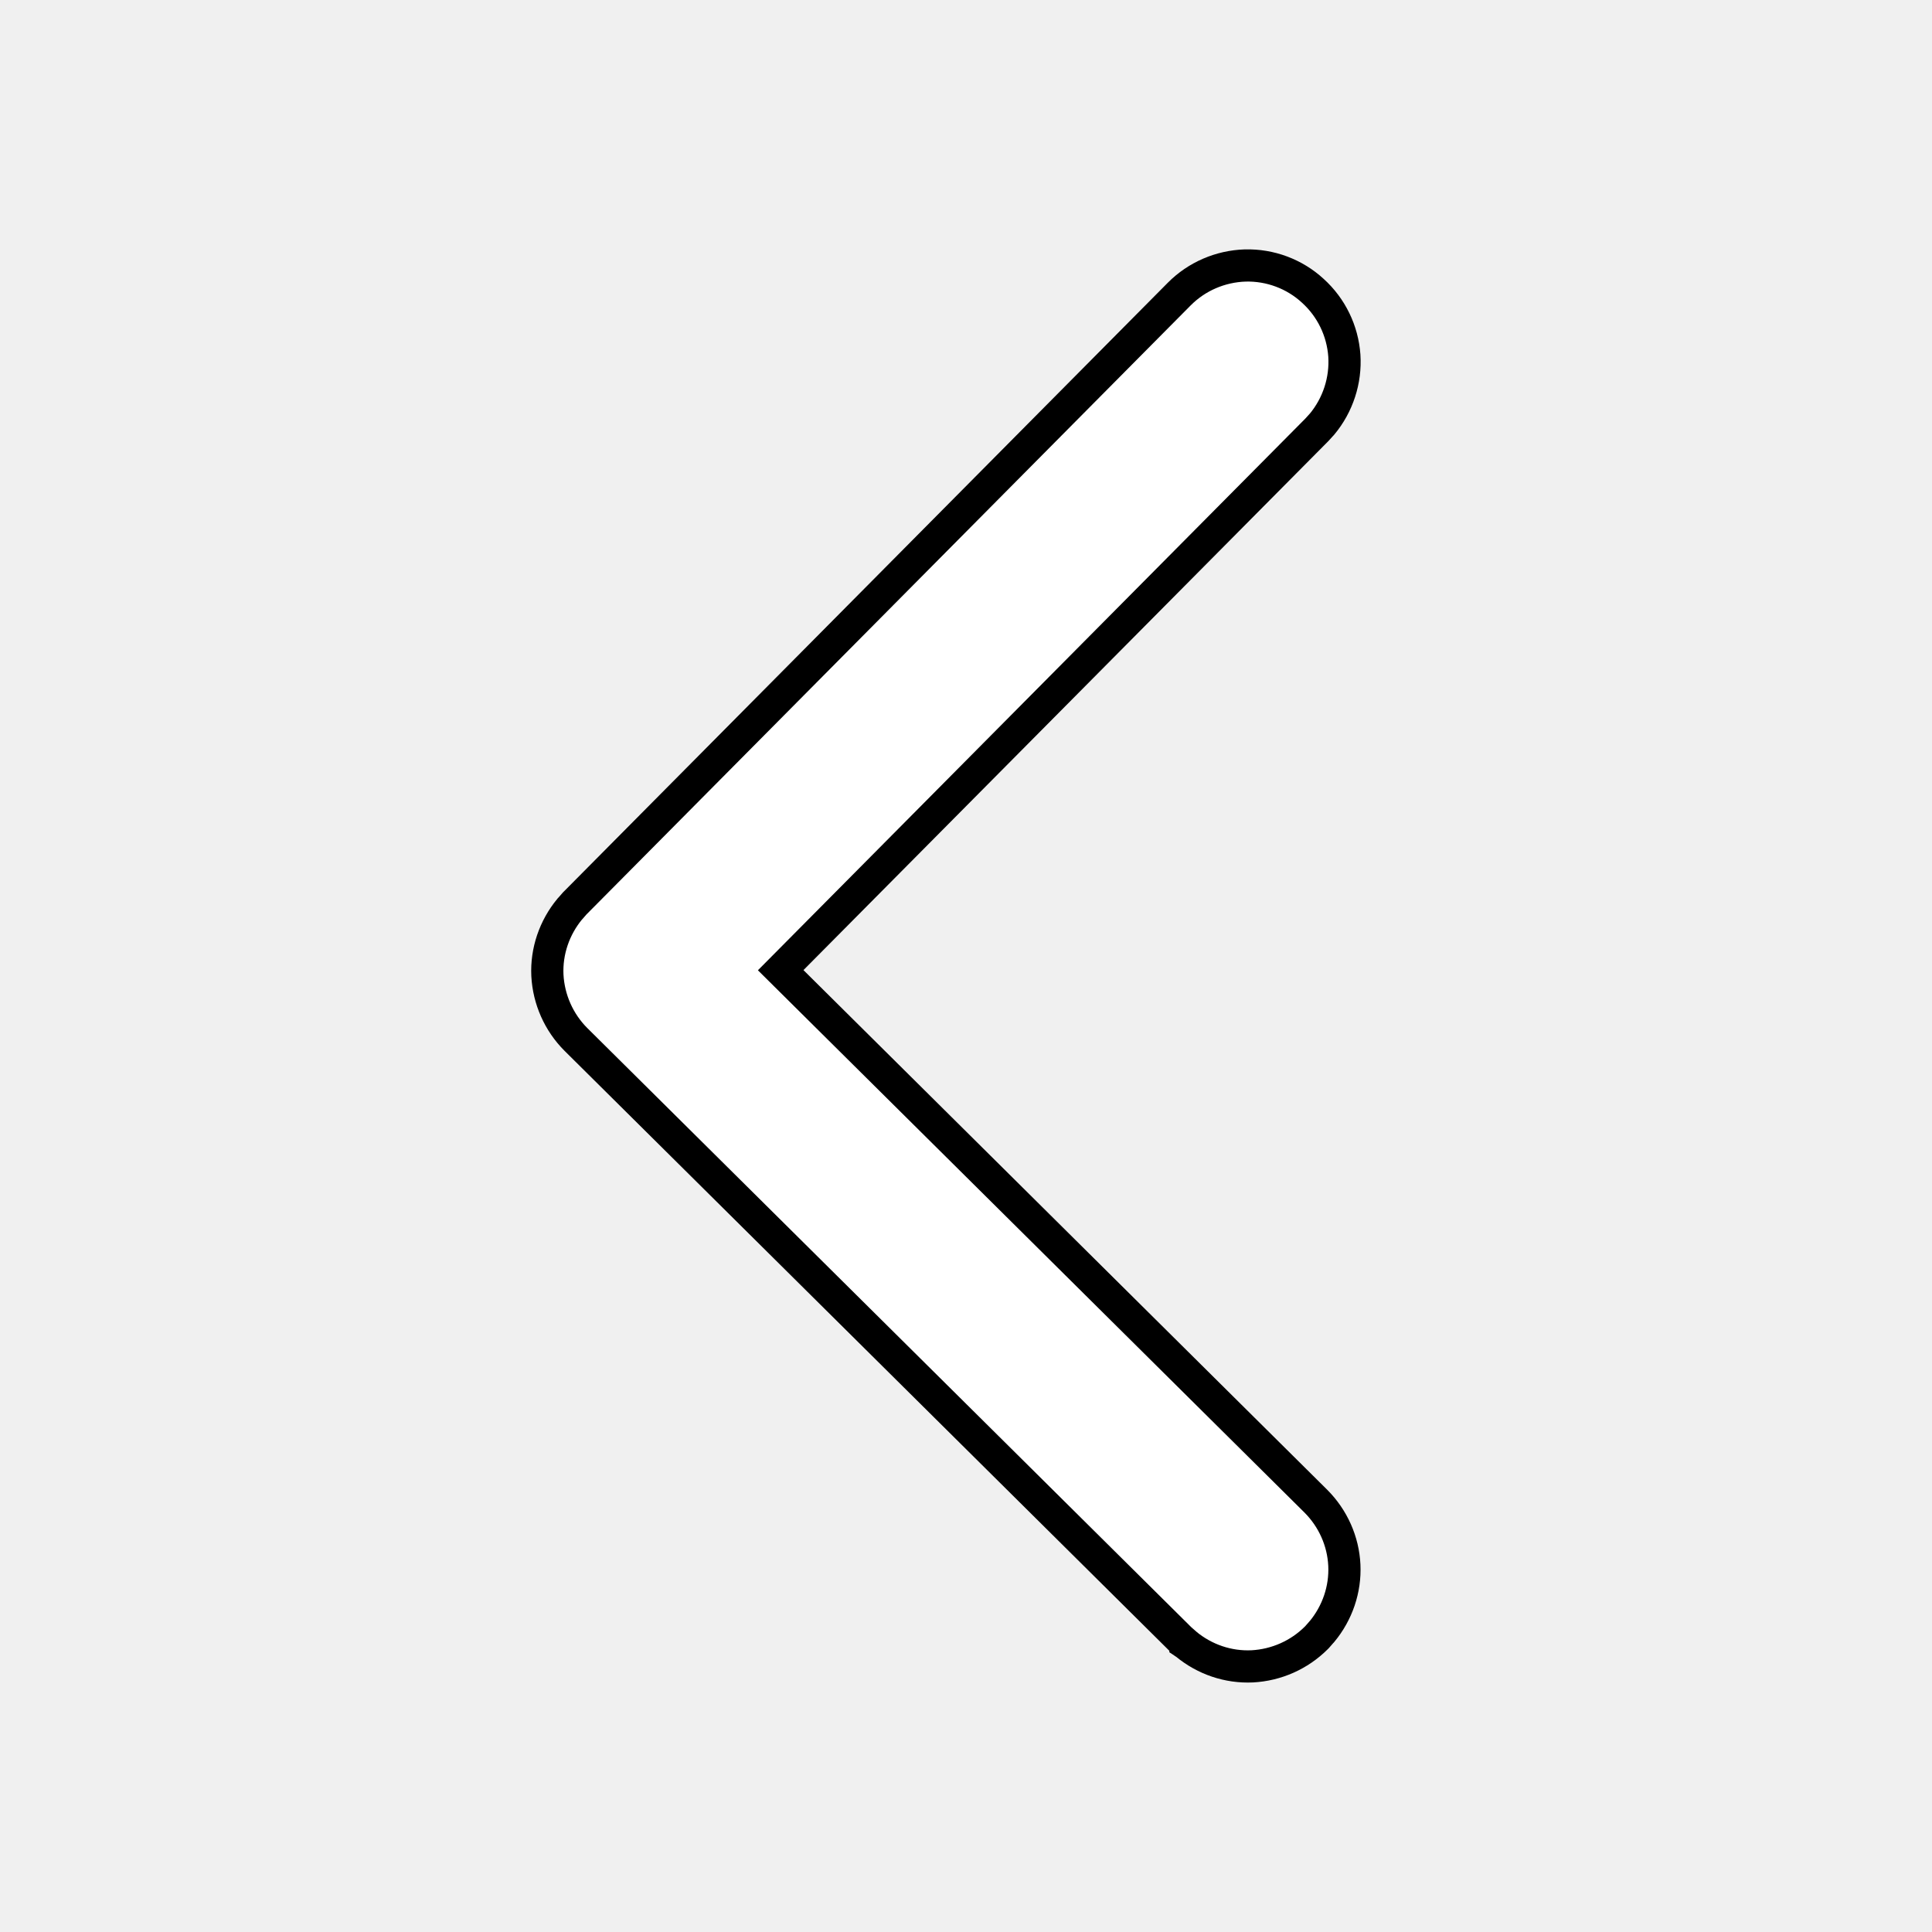
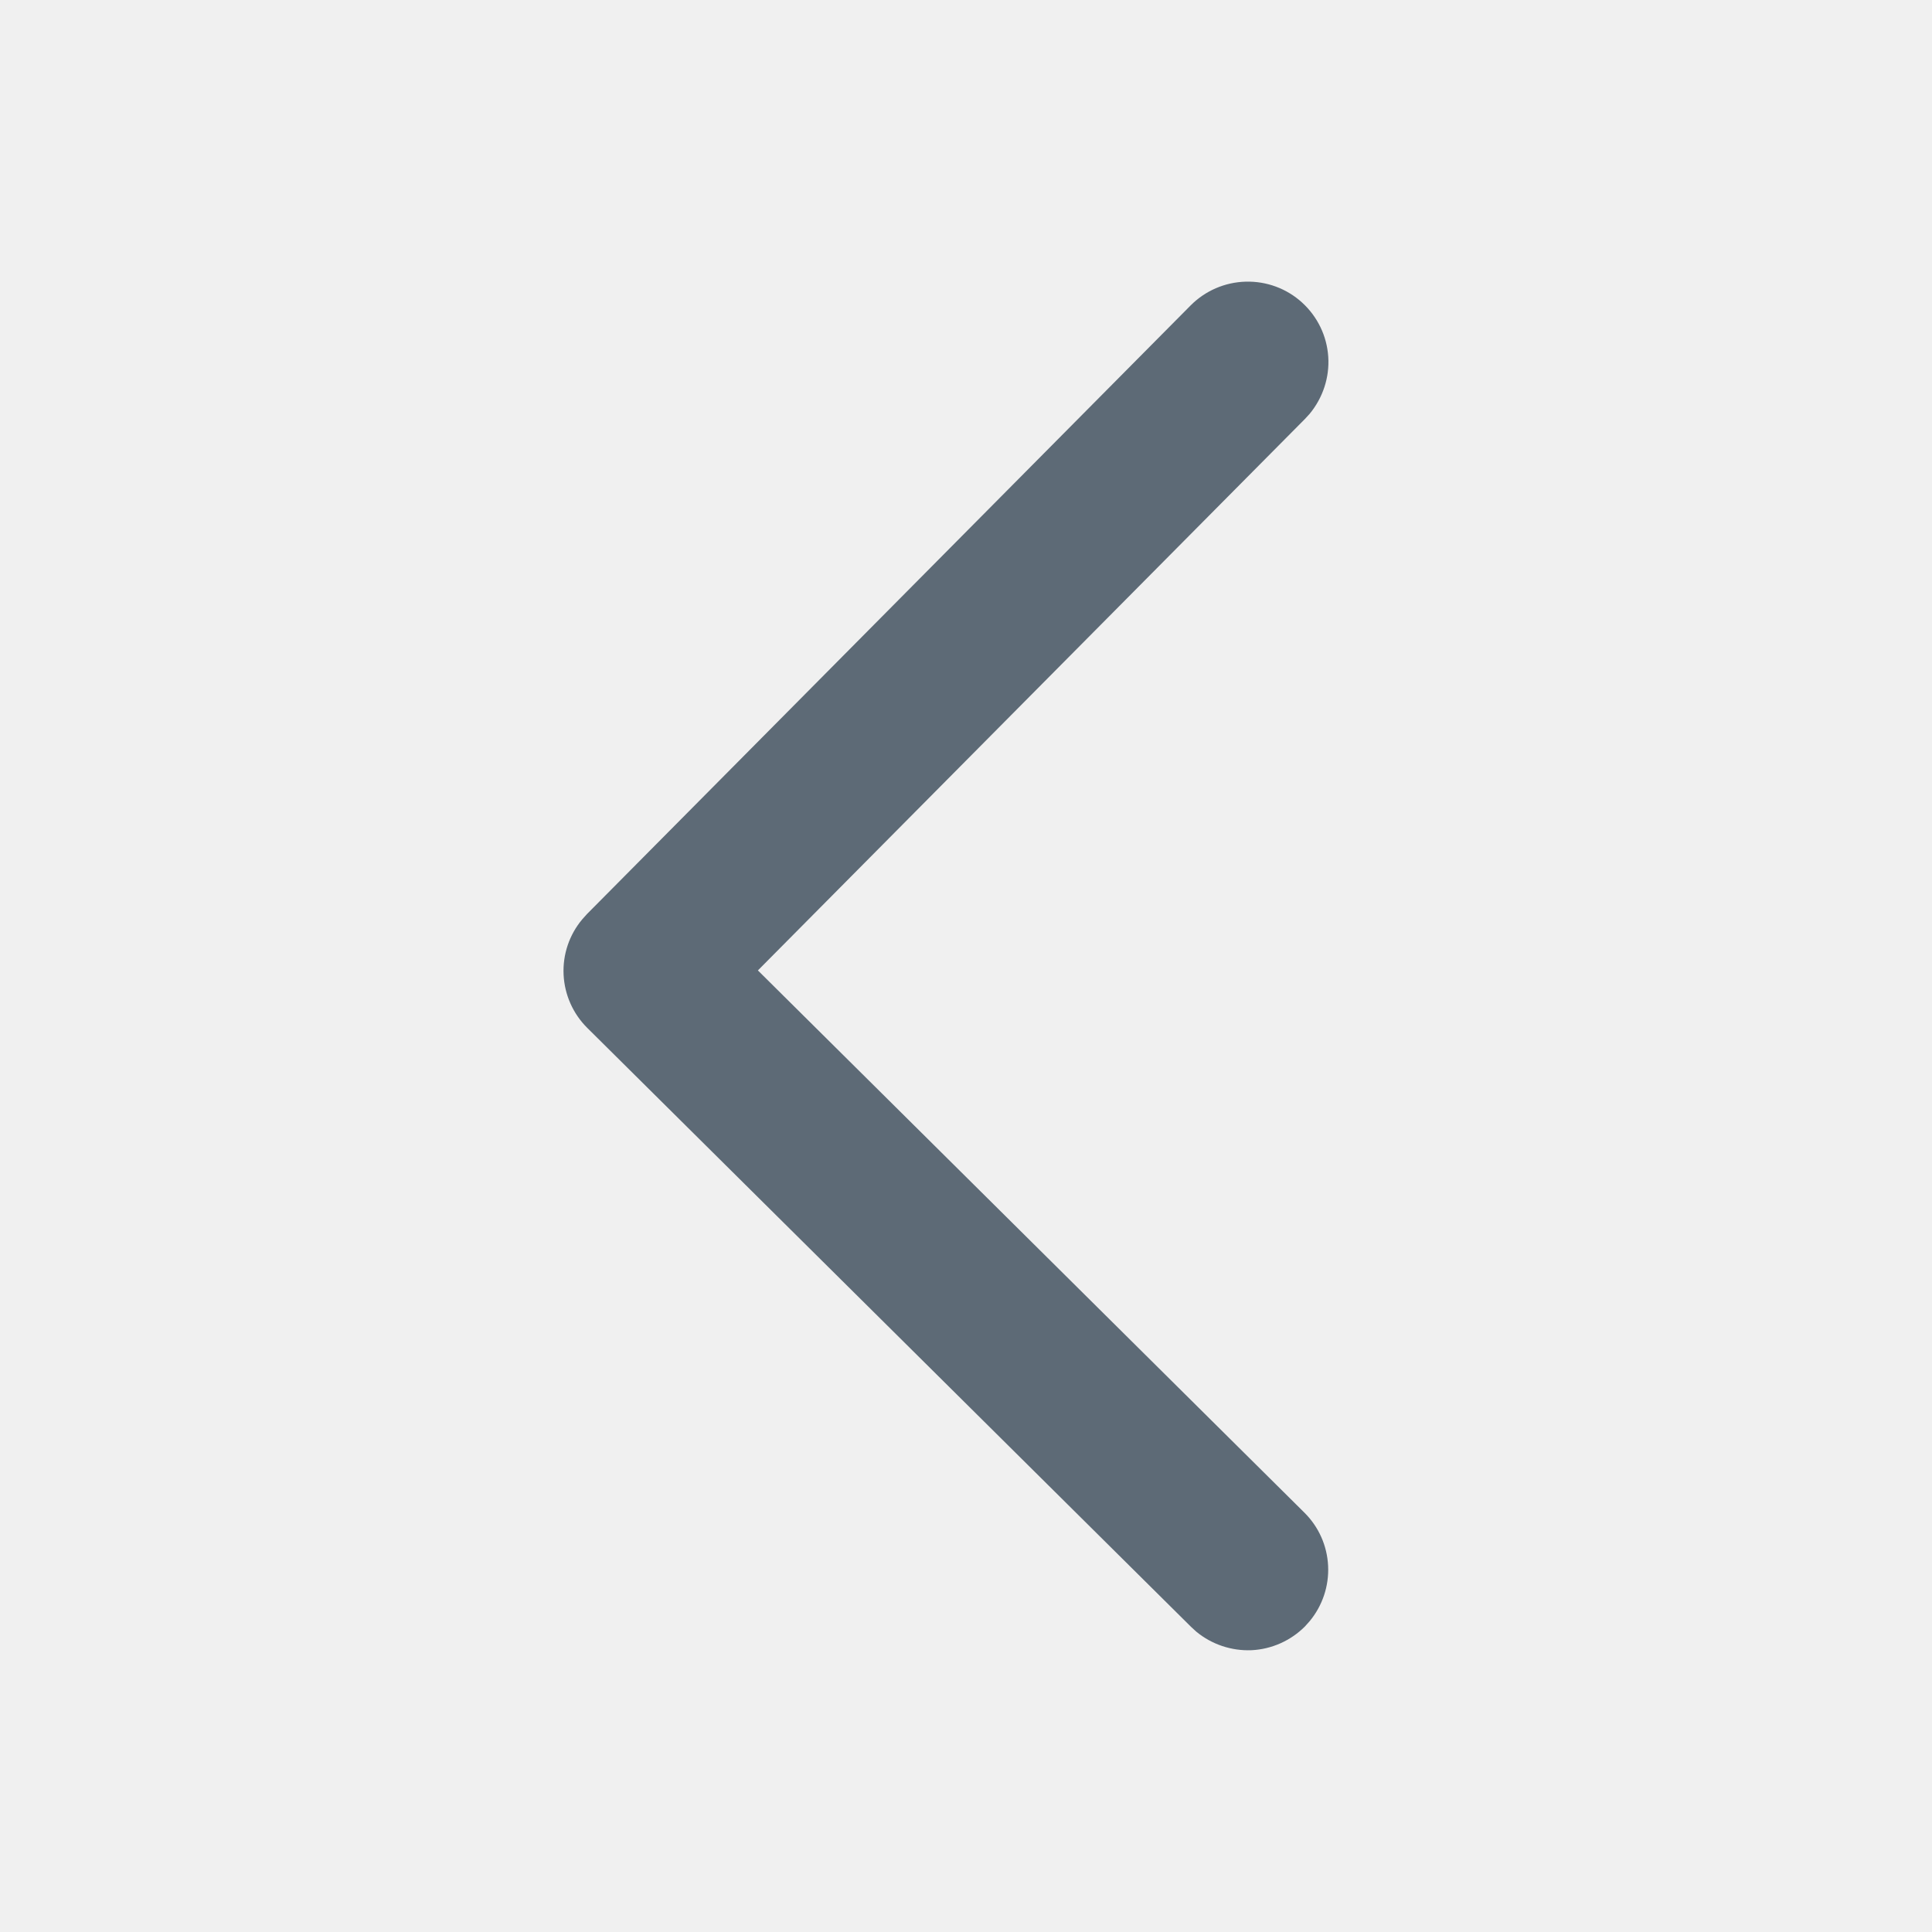
- <svg xmlns="http://www.w3.org/2000/svg" preserveAspectRatio="none" overflow="visible" style="display: block;" width="12" height="12" viewBox="0 0 12 12" fill="none">
+ <svg xmlns="http://www.w3.org/2000/svg" preserveAspectRatio="none" overflow="visible" style="display: block;" width="14" height="14" viewBox="0 0 14 14" fill="none">
  <g id="è¿å 1">
-     <path id="Vector" d="M7.734 1.649C7.889 1.645 8.04 1.701 8.154 1.806C8.269 1.91 8.339 2.054 8.35 2.209C8.36 2.363 8.31 2.516 8.211 2.635L8.208 2.638L8.179 2.67L8.176 2.673L4.849 6.026L8.173 9.324C8.279 9.43 8.343 9.572 8.35 9.722C8.357 9.871 8.307 10.018 8.211 10.134L8.208 10.137L8.18 10.169L8.176 10.173C8.07 10.279 7.928 10.342 7.778 10.35C7.628 10.357 7.482 10.307 7.366 10.211L7.363 10.209V10.208L7.331 10.18L7.327 10.176L3.577 6.456C3.471 6.35 3.408 6.208 3.4 6.058C3.393 5.909 3.443 5.762 3.539 5.646L3.542 5.643L3.57 5.611L3.574 5.607L7.324 1.827C7.433 1.717 7.58 1.654 7.734 1.649Z" fill="white" stroke="black" stroke-width="0.2" />
+     <path id="Vector" d="M8.627 2.214C8.733 2.107 8.876 2.045 9.027 2.041C9.178 2.037 9.324 2.091 9.435 2.192C9.547 2.294 9.615 2.434 9.625 2.585C9.635 2.735 9.586 2.883 9.49 2.999L9.456 3.036L5.492 7.032L9.452 10.961C9.556 11.064 9.617 11.201 9.624 11.347C9.631 11.493 9.583 11.636 9.49 11.748L9.456 11.786C9.353 11.889 9.215 11.951 9.069 11.958C8.924 11.964 8.78 11.916 8.668 11.823L8.631 11.789L4.256 7.449C4.152 7.346 4.091 7.208 4.084 7.063C4.077 6.917 4.125 6.774 4.219 6.662L4.253 6.624L8.627 2.214Z" fill="#5D6A76" />
  </g>
</svg>
